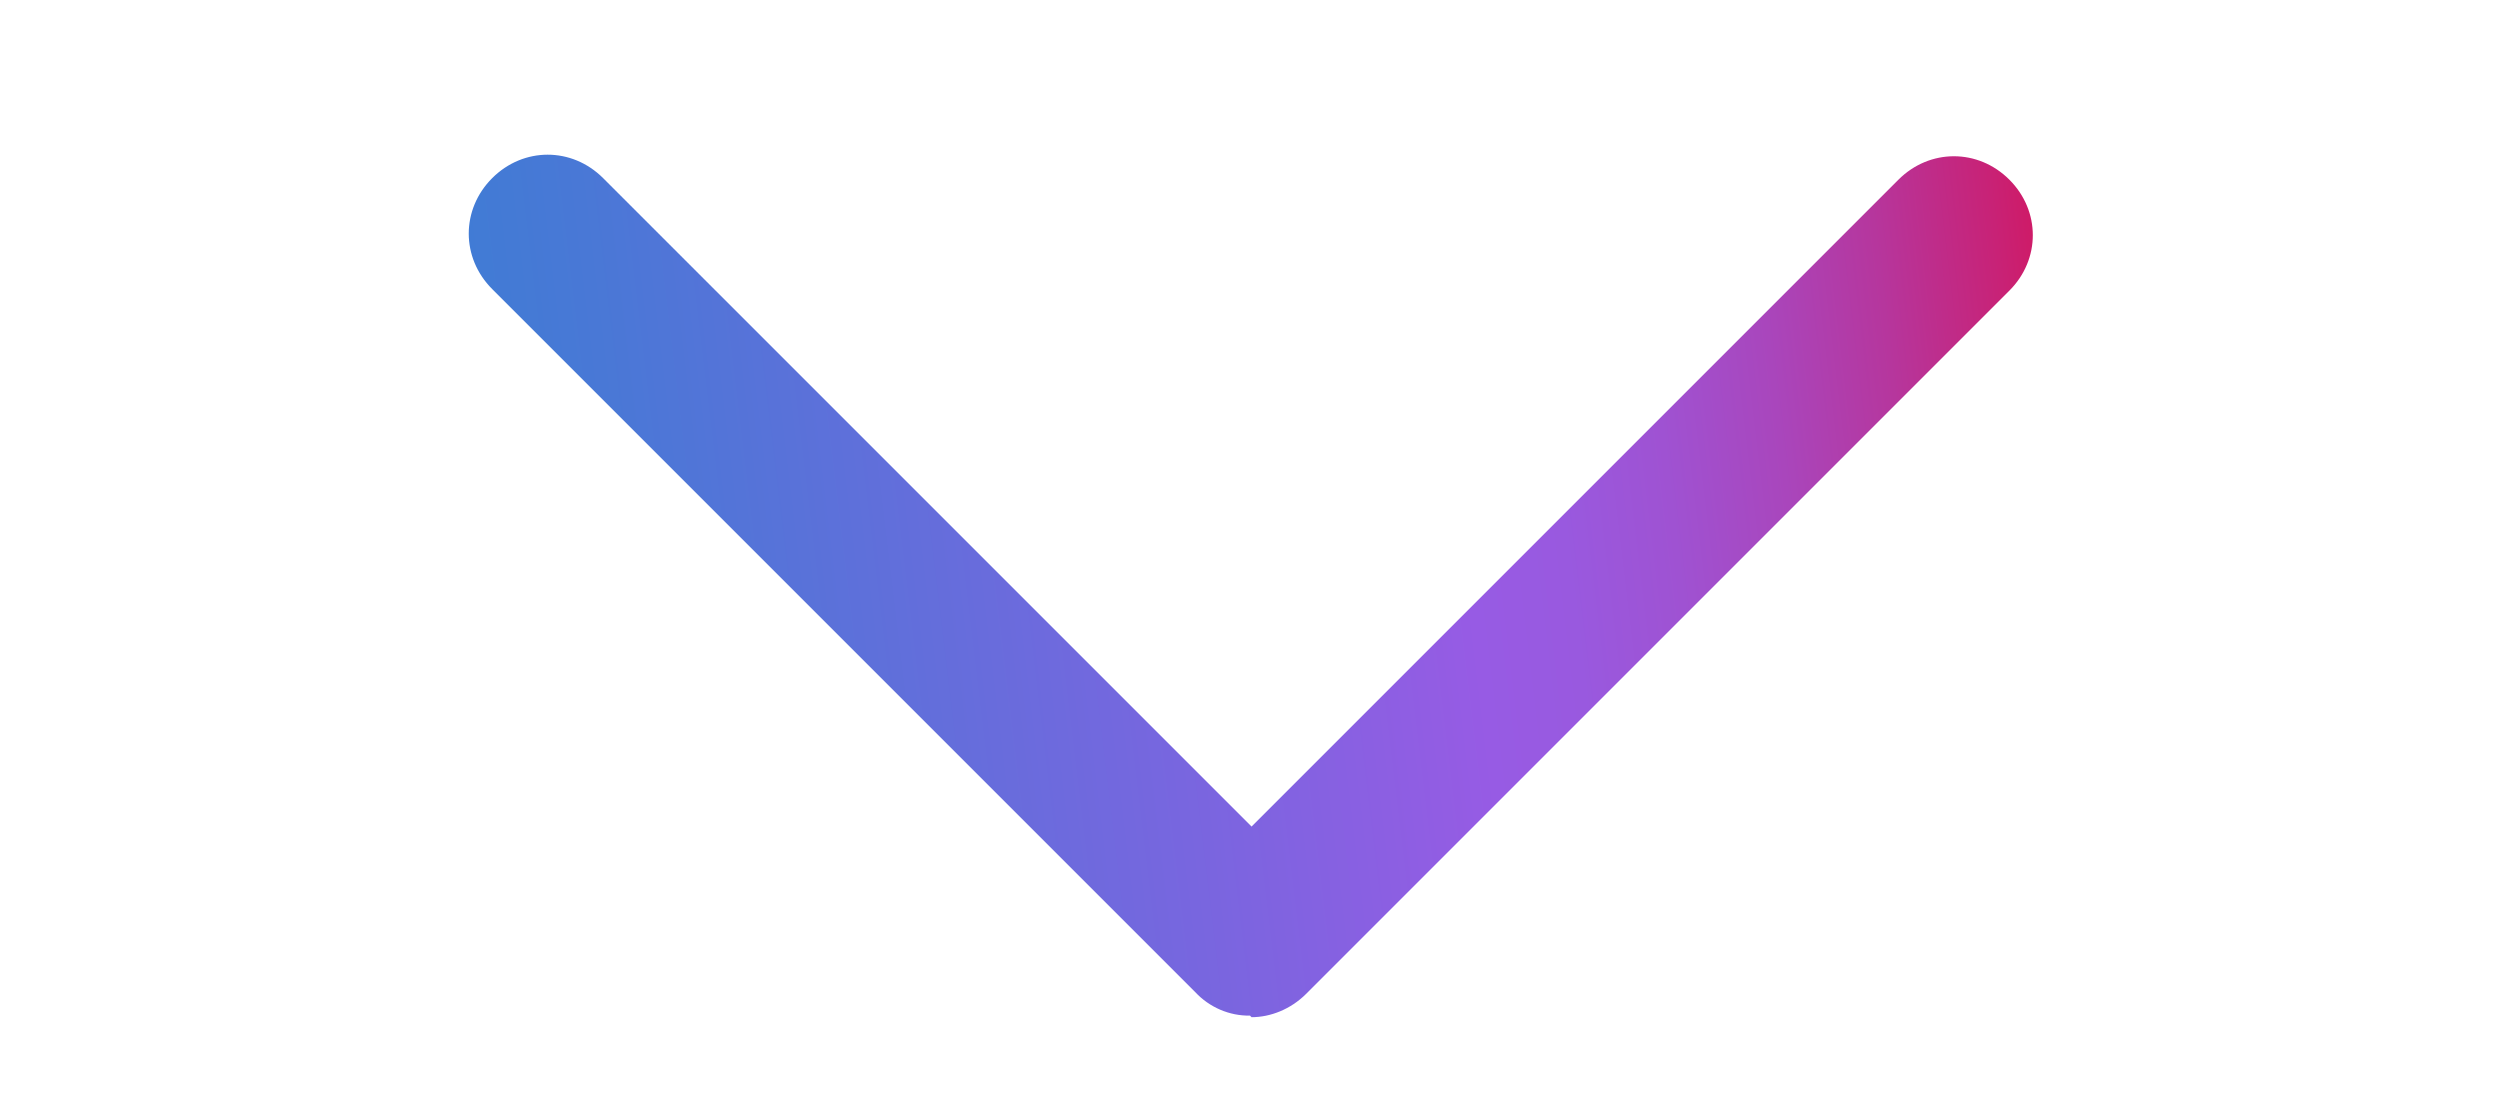
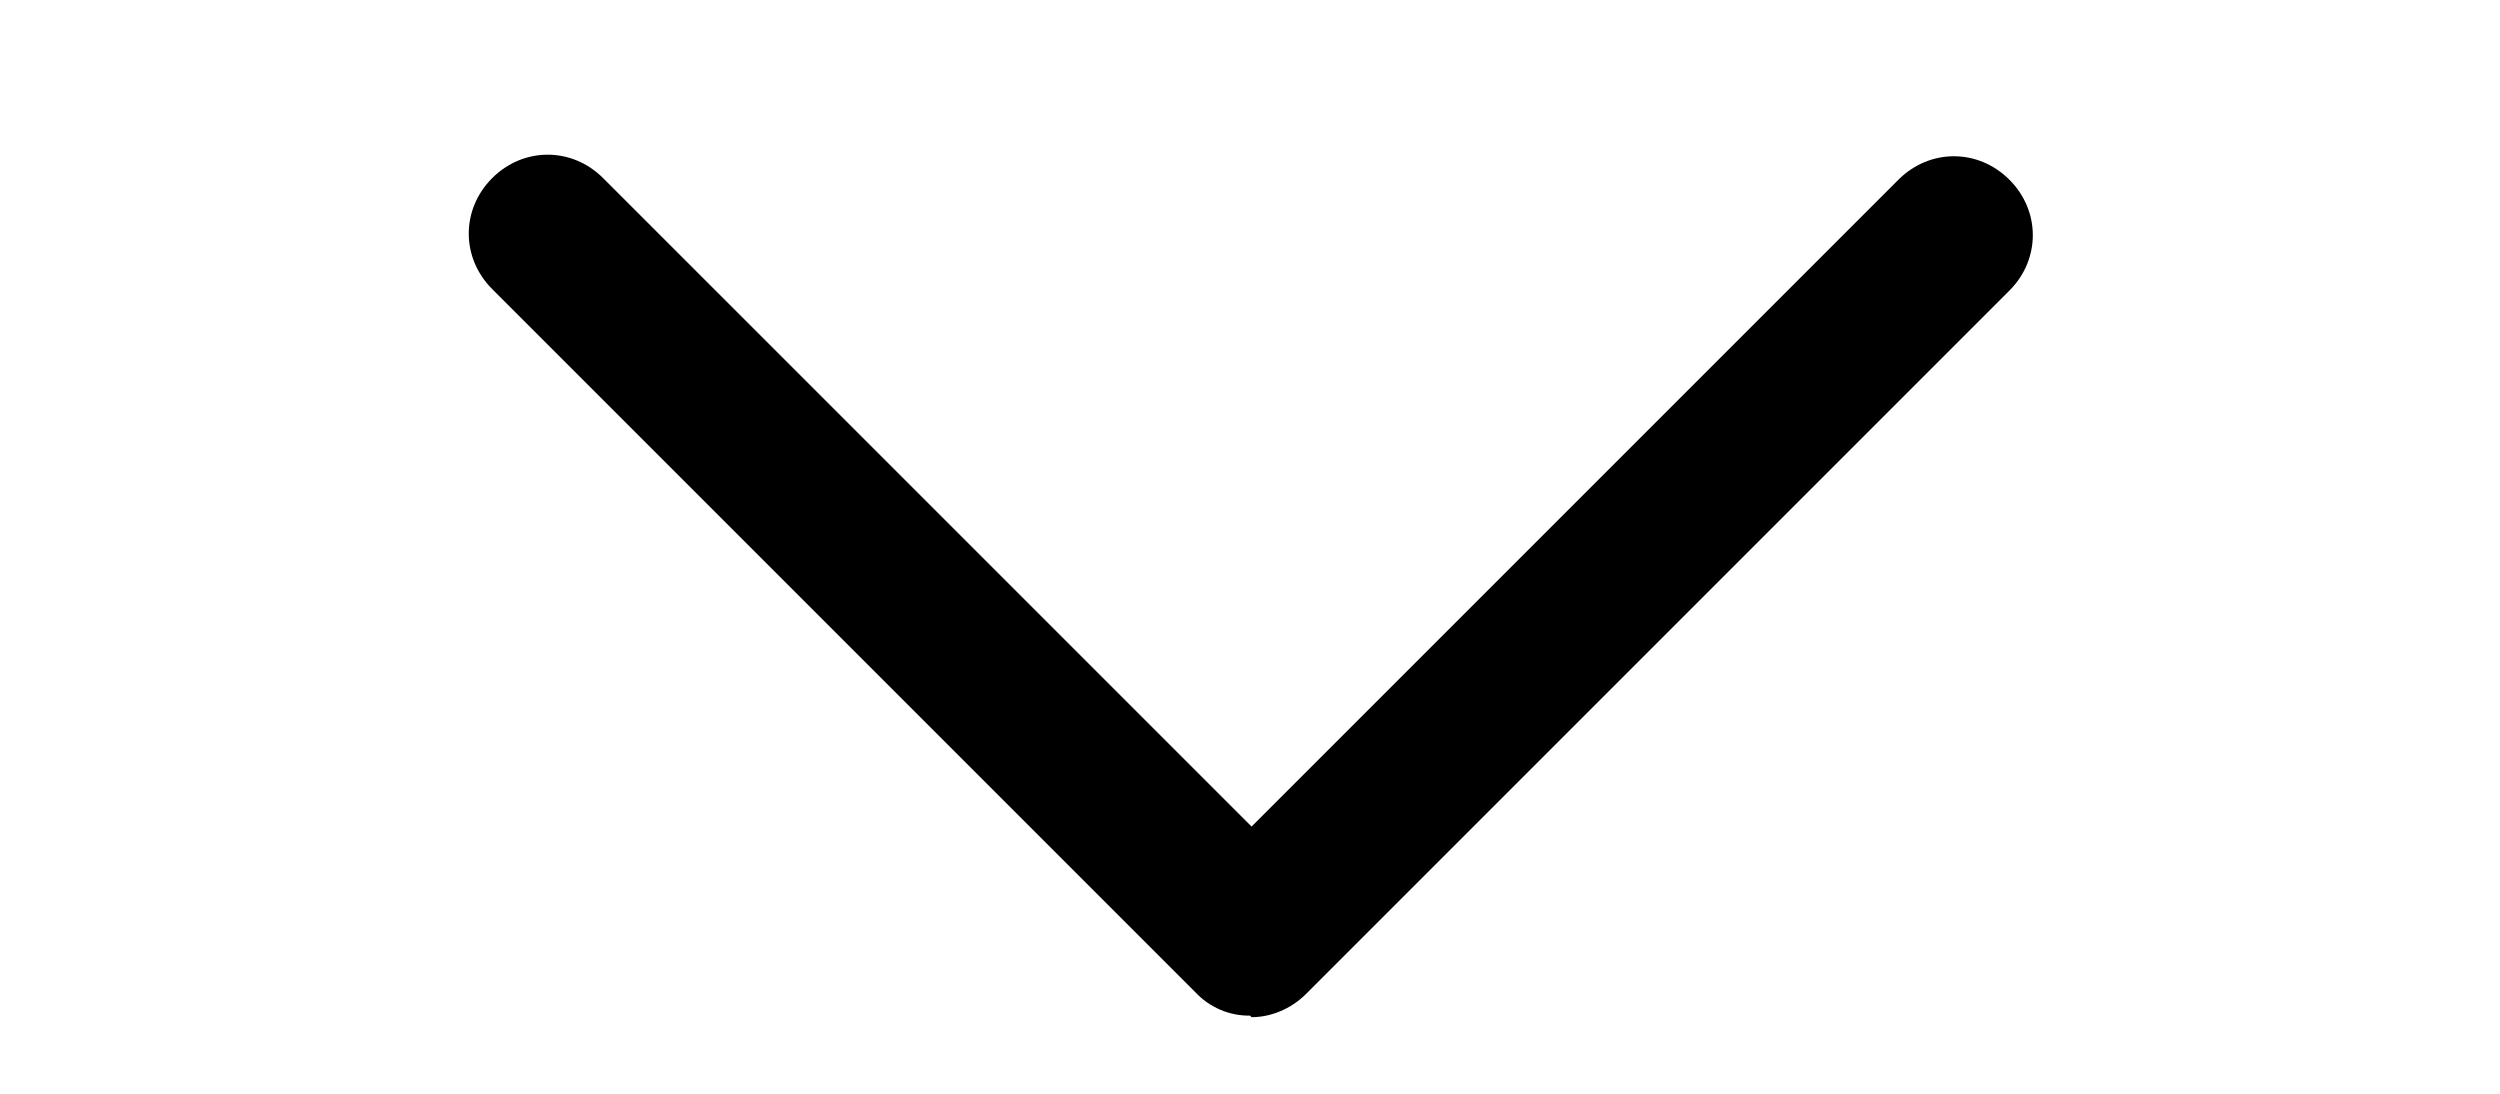
<svg xmlns="http://www.w3.org/2000/svg" width="32" height="14" viewBox="0 0 32 14" fill="none">
  <path d="M16 13C15.869 13.002 15.739 12.976 15.618 12.924C15.498 12.872 15.389 12.796 15.3 12.7L6.3 3.7C5.9 3.3 5.9 2.68 6.3 2.28C6.7 1.88 7.32 1.88 7.72 2.28L16.02 10.58L24.3 2.3C24.7 1.9 25.32 1.9 25.72 2.3C26.12 2.7 26.12 3.32 25.72 3.72L16.72 12.72C16.52 12.92 16.26 13.02 16.02 13.02L16 13Z" fill="url(#paint0_linear_982_1556)" />
  <defs>
    <linearGradient id="paint0_linear_982_1556" x1="5.221" y1="12.486" x2="27.308" y2="9.835" gradientUnits="userSpaceOnUse">
-       <stop stop-color="#377FD3" />
-       <stop offset="0.152" stop-color="#4978D6" />
-       <stop offset="0.455" stop-color="#7866DF" />
-       <stop offset="0.634" stop-color="#975BE4" />
-       <stop offset="0.691" stop-color="#9959DF" />
-       <stop offset="0.754" stop-color="#9F52D2" />
-       <stop offset="0.821" stop-color="#A946BC" />
-       <stop offset="0.889" stop-color="#B6369D" />
-       <stop offset="0.958" stop-color="#C82276" />
-       <stop offset="1" stop-color="#D4145A" />
+       <stop stopColor="#377FD3" />
+       <stop offset="0.152" stopColor="#4978D6" />
+       <stop offset="0.455" stopColor="#7866DF" />
+       <stop offset="0.634" stopColor="#975BE4" />
+       <stop offset="0.691" stopColor="#9959DF" />
+       <stop offset="0.754" stopColor="#9F52D2" />
+       <stop offset="0.821" stopColor="#A946BC" />
+       <stop offset="0.889" stopColor="#B6369D" />
+       <stop offset="0.958" stopColor="#C82276" />
+       <stop offset="1" stopColor="#D4145A" />
    </linearGradient>
  </defs>
</svg>
